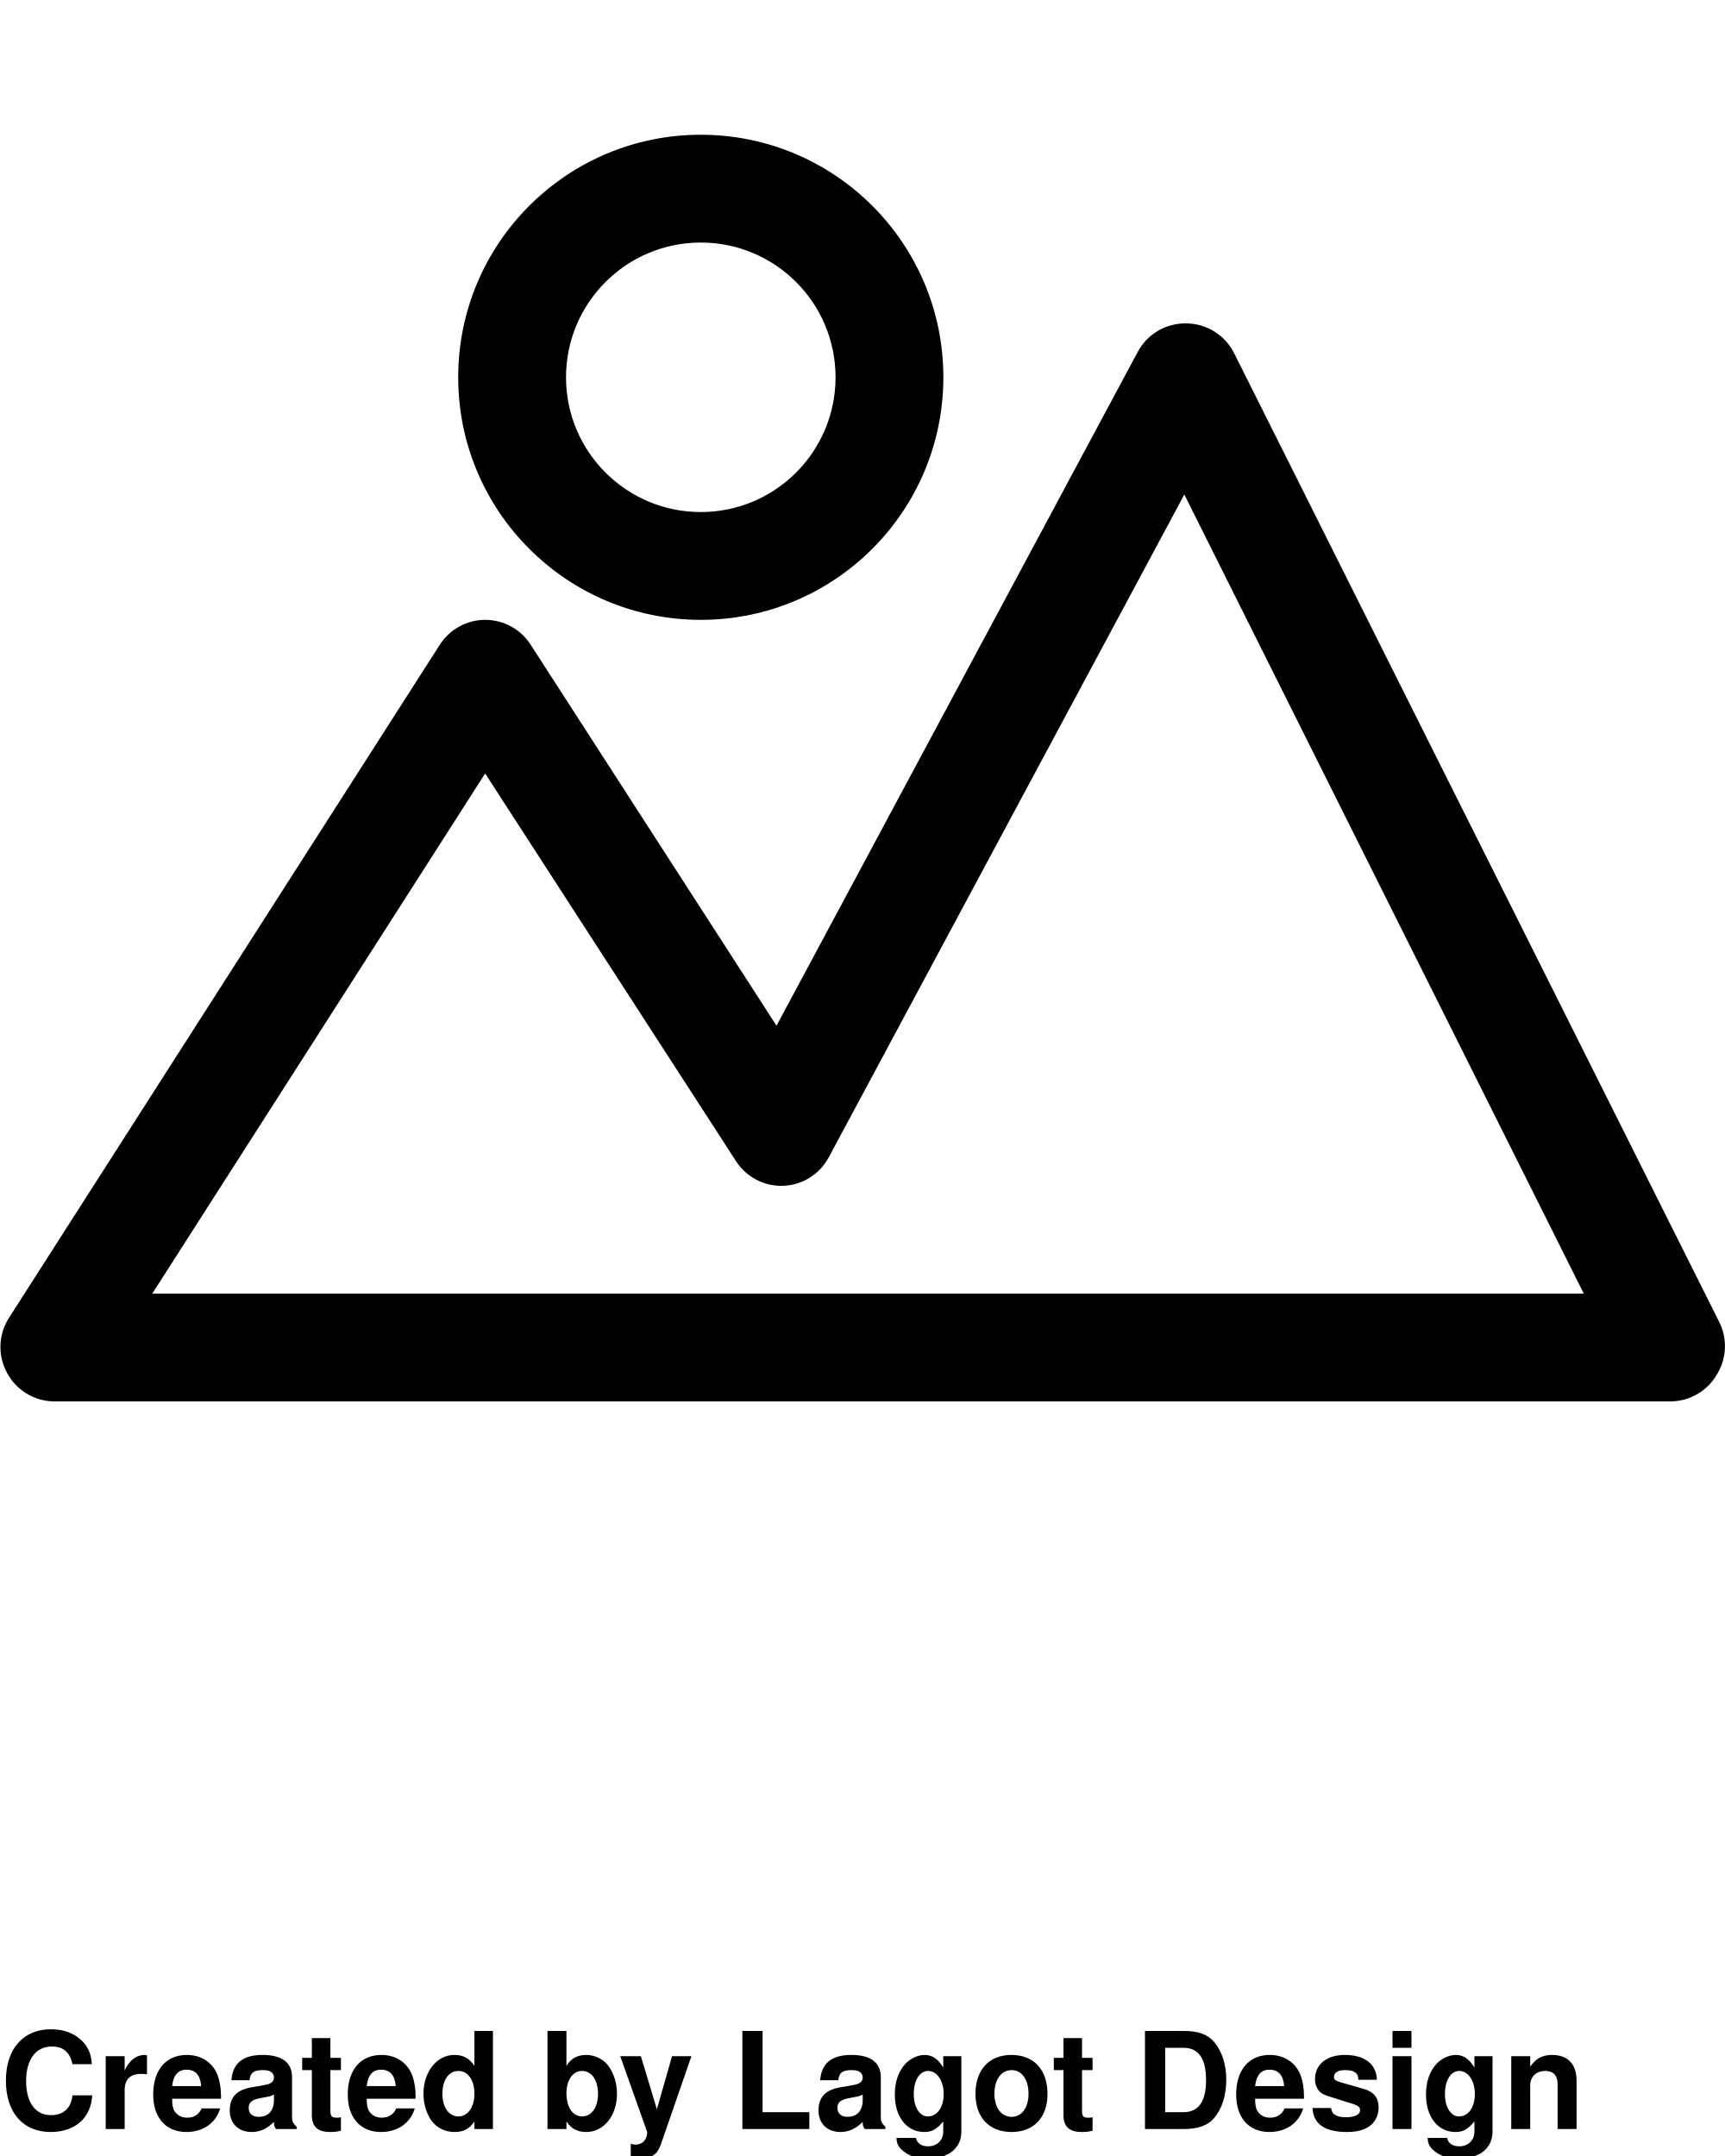
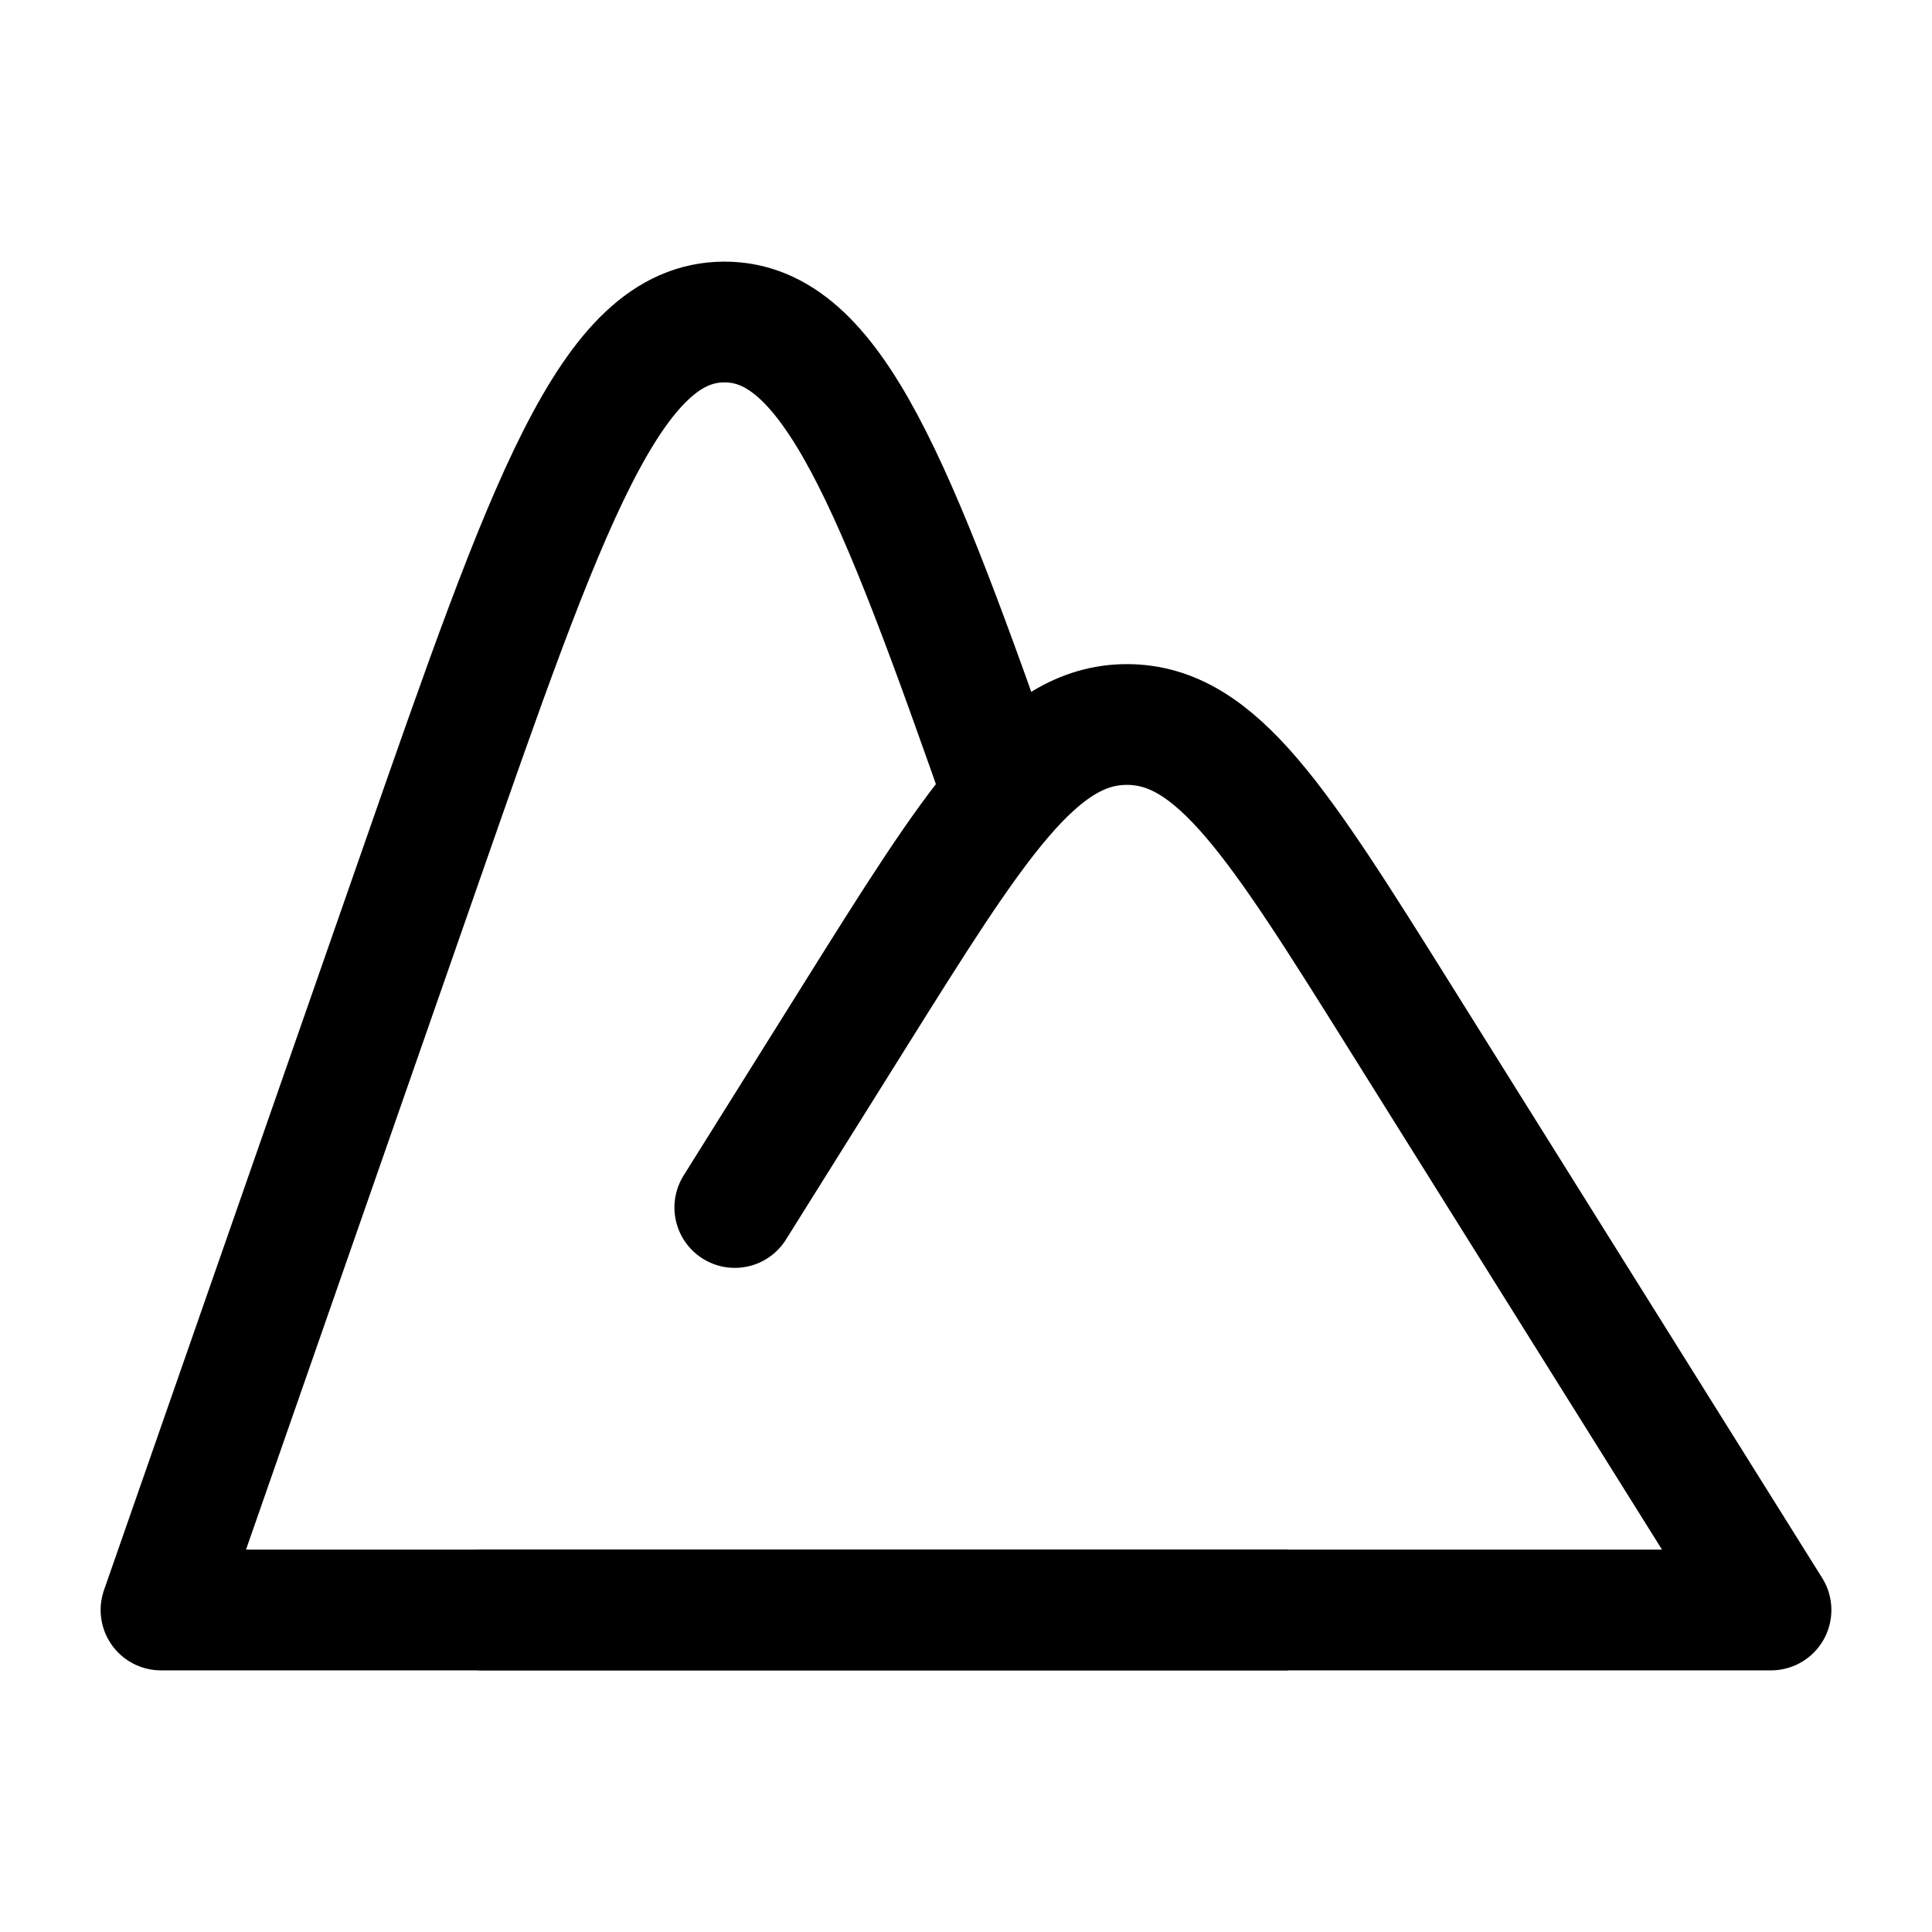
- <svg xmlns="http://www.w3.org/2000/svg" viewBox="0 0 64 80" x="0px" y="0px">
-   <path d="M45.79,13.11A2,2,0,0,0,44,12a2,2,0,0,0-1.79,1.06l-13.4,25L19.68,23.91A2,2,0,0,0,18,23h0a2,2,0,0,0-1.68.92l-16,25a2,2,0,0,0-.07,2A2,2,0,0,0,2,52H62a2,2,0,0,0,1.7-1,2,2,0,0,0,.09-1.94ZM5.65,48,18,28.7l9.31,14.39a2,2,0,0,0,1.76.91,2,2,0,0,0,1.68-1.06L43.94,18.35,58.76,48Z" />
-   <path d="M26,23a9,9,0,1,0-9-9A9,9,0,0,0,26,23ZM26,9a5,5,0,1,1-5,5A5,5,0,0,1,26,9Z" />
-   <text x="0" y="79" fill="#000000" font-size="5px" font-weight="bold" font-family="'Helvetica Neue', Helvetica, Arial-Unicode, Arial, Sans-serif">Created by Lagot Design</text>
-   <text x="0" y="84" fill="#000000" font-size="5px" font-weight="bold" font-family="'Helvetica Neue', Helvetica, Arial-Unicode, Arial, Sans-serif">from the Noun Project</text>
+ <svg xmlns="http://www.w3.org/2000/svg" viewBox="0 0 24 24" width="32" height="32" color="#000000" fill="none">
+   <path d="M16 20H2L5.225 10.756C6.796 6.252 7.581 4 9 4C10.337 4 11.112 6 12.512 10" stroke="currentColor" stroke-width="1.5" stroke-linejoin="round" />
+   <path d="M6 20H22L17.407 12.659C15.881 10.22 15.118 9 14 9C12.882 9 12.119 10.22 10.593 12.659L9.128 15" stroke="currentColor" stroke-width="1.5" stroke-linecap="round" stroke-linejoin="round" />
</svg>
